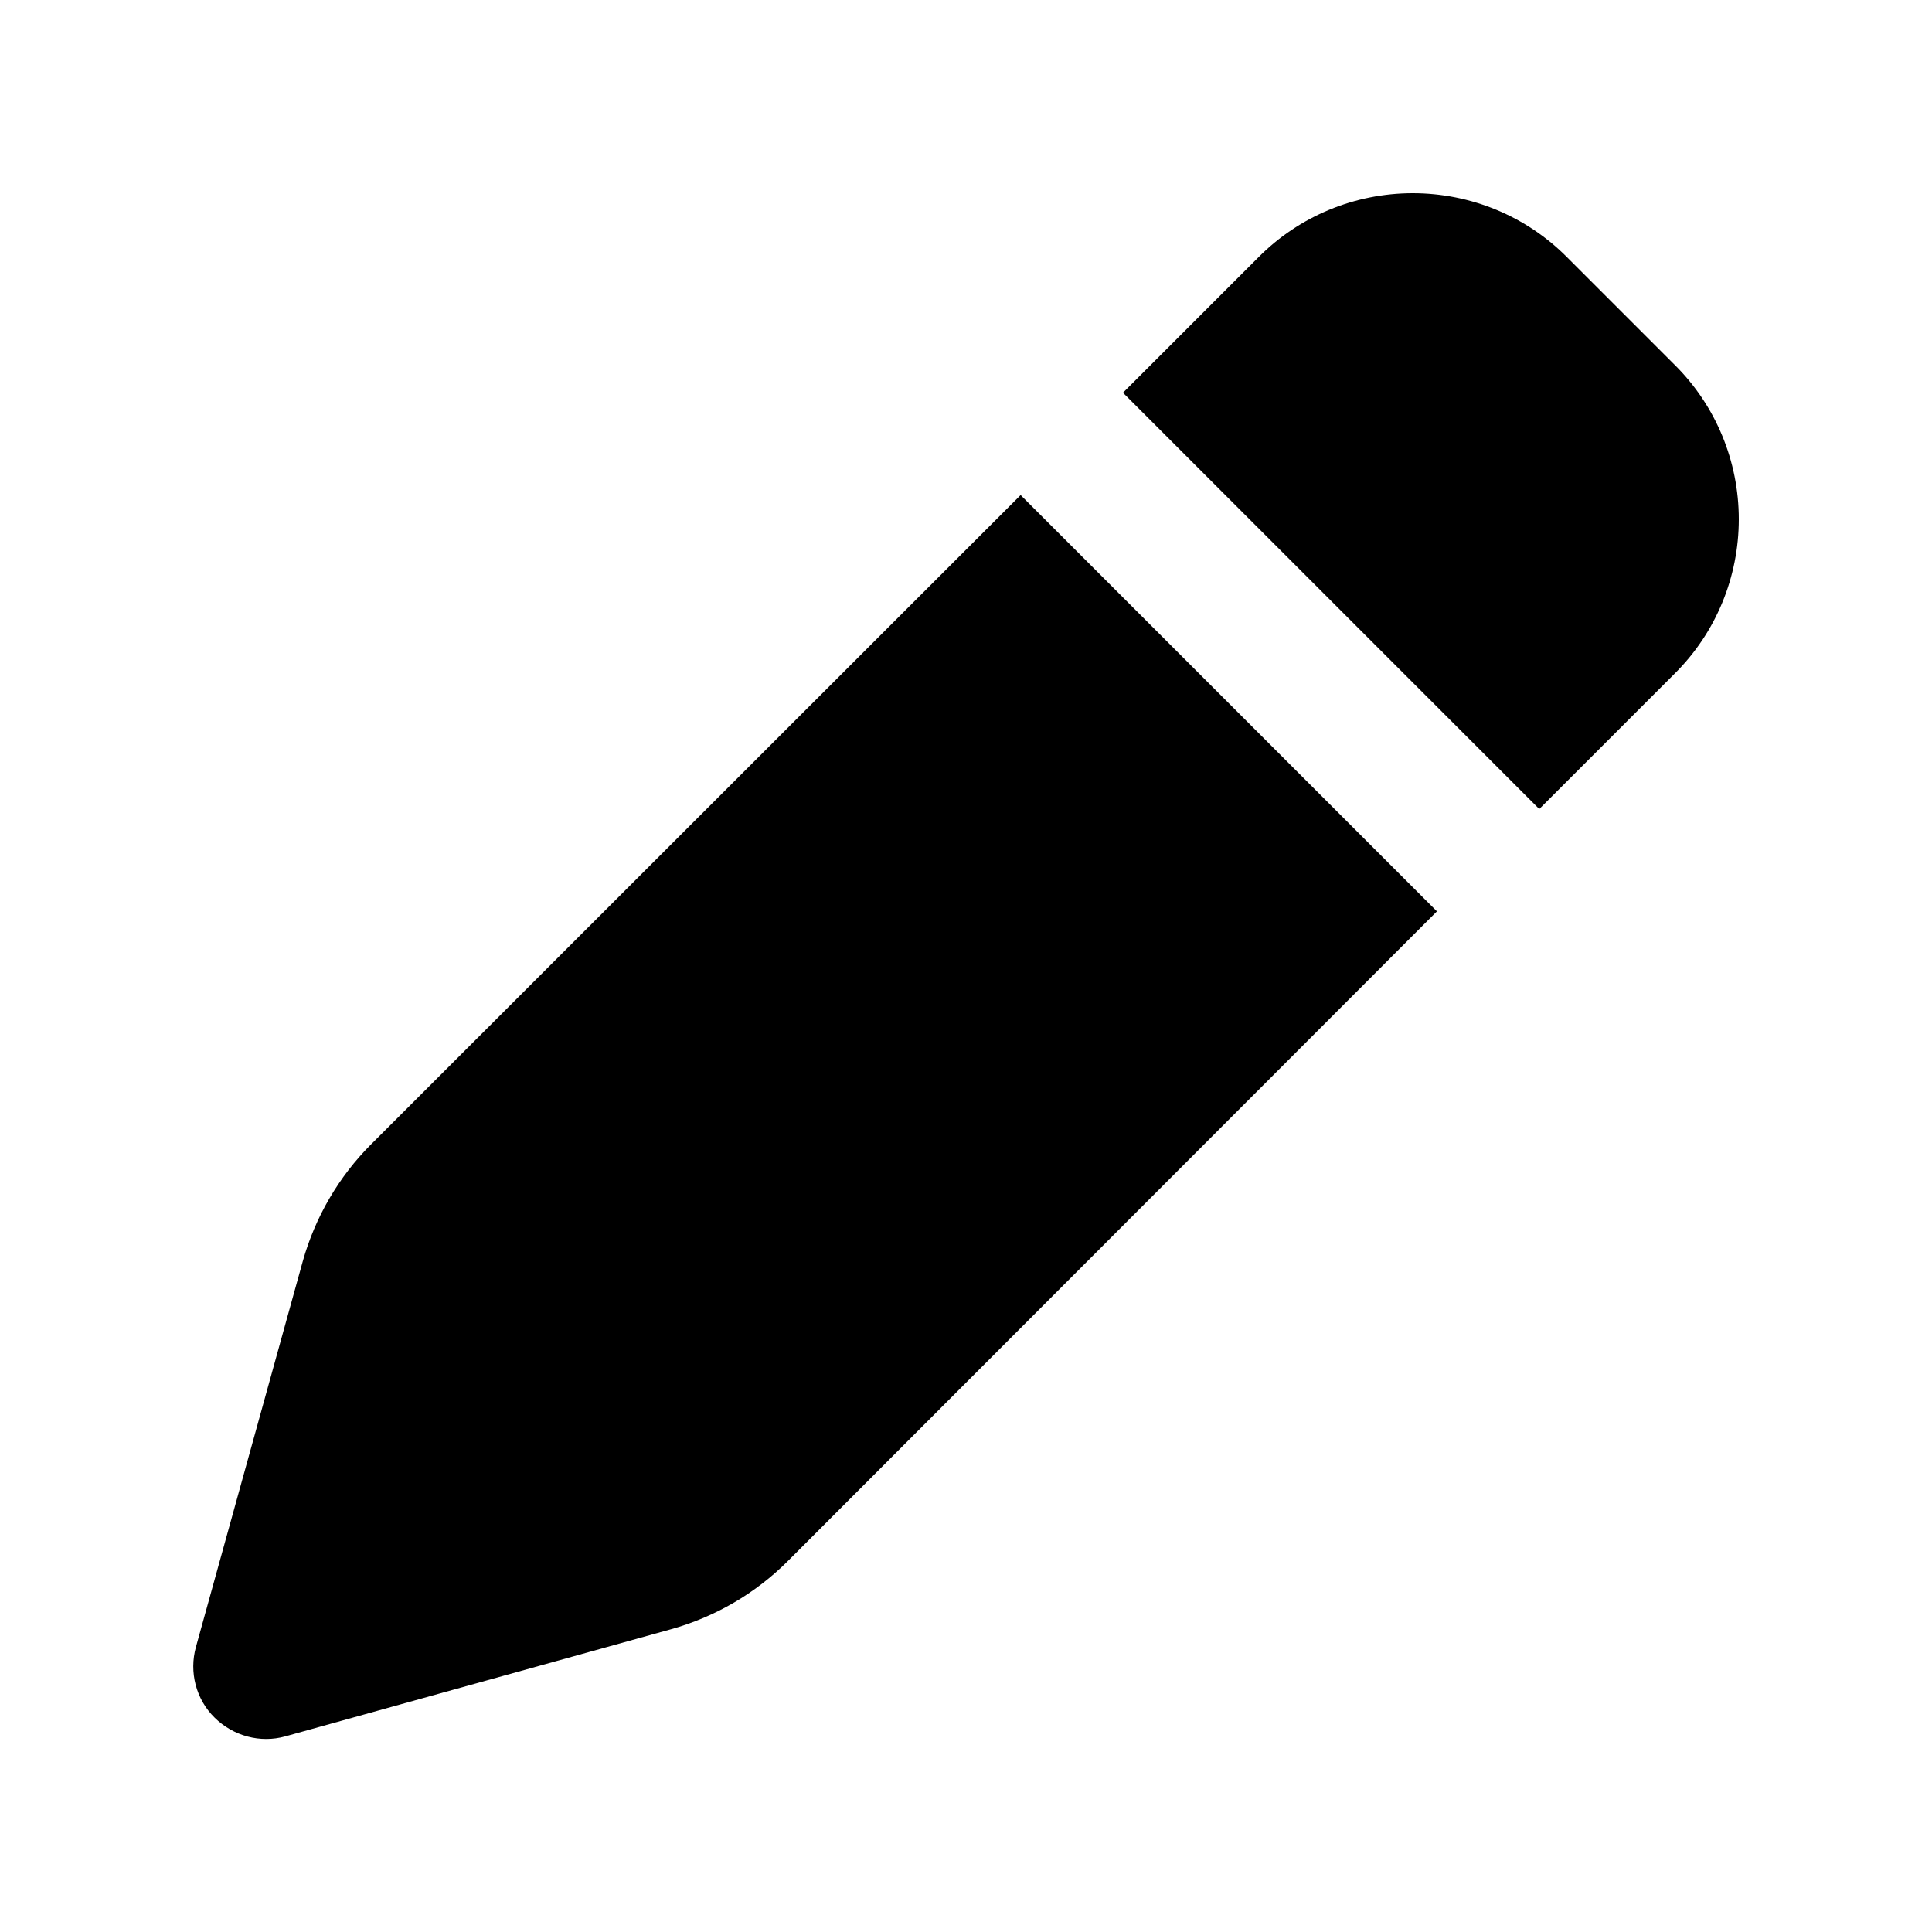
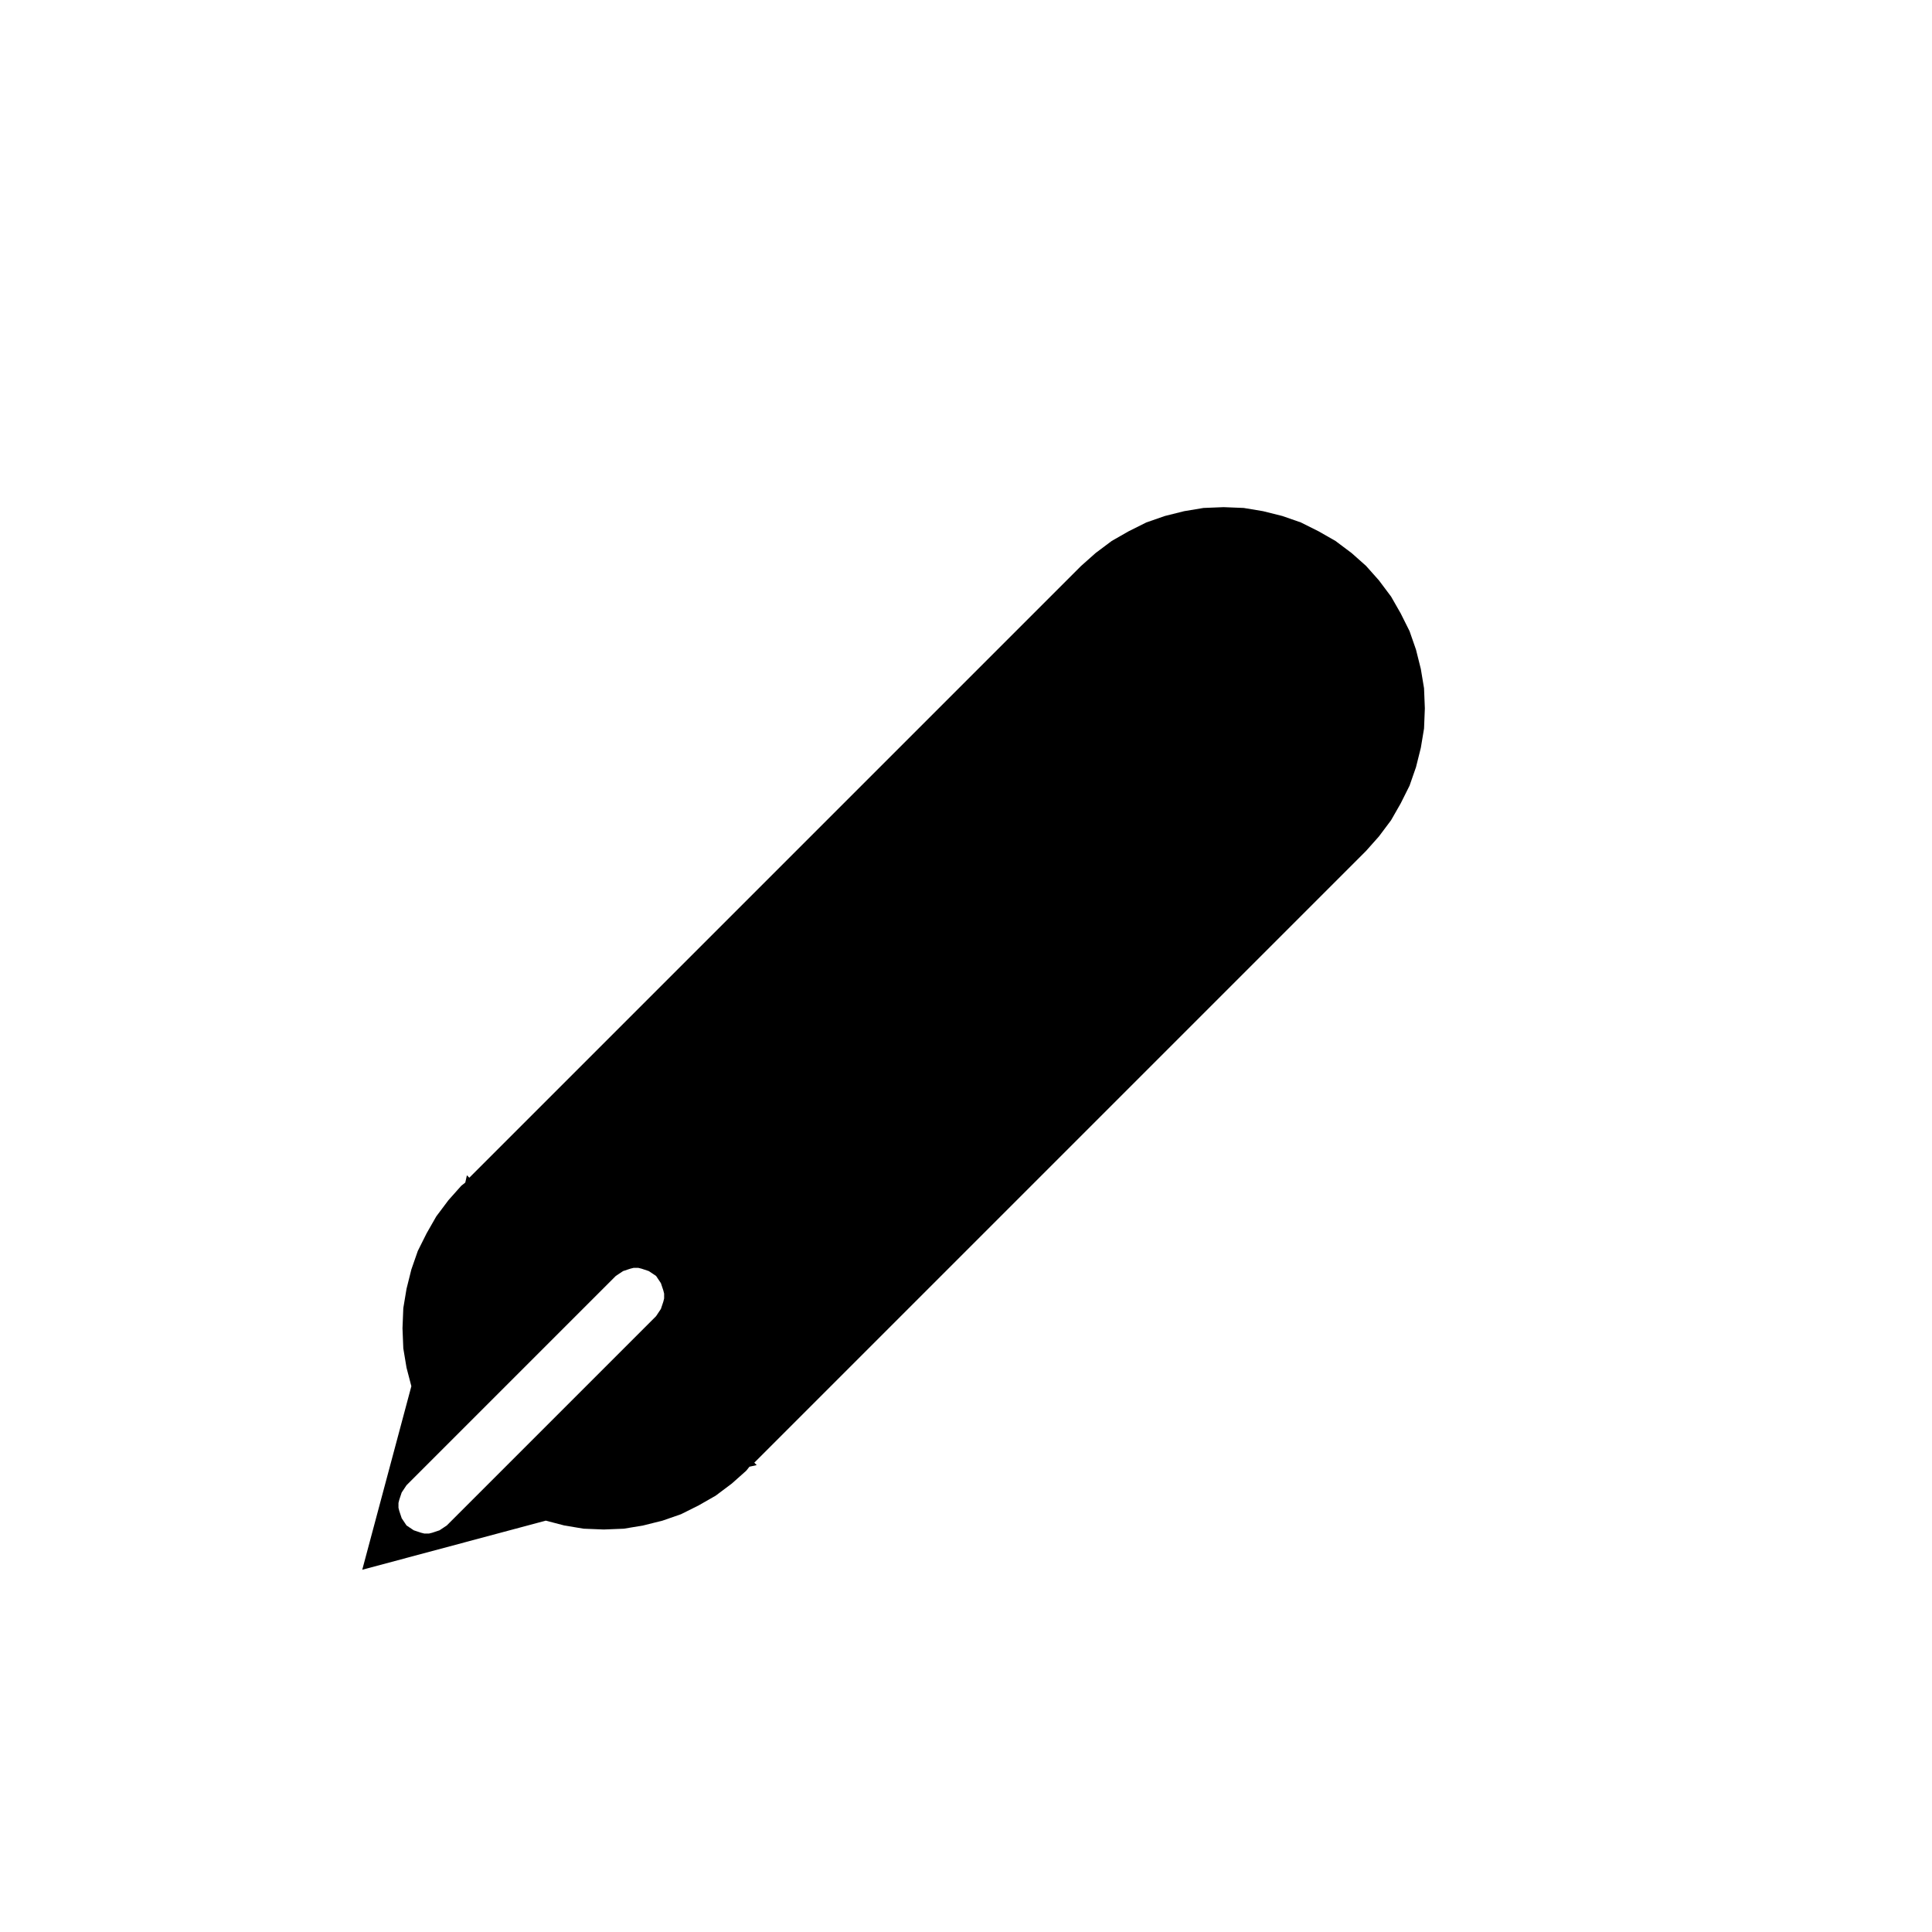
- <svg xmlns="http://www.w3.org/2000/svg" viewBox="0 0 640 640">
-   <path d="M416.9 85.2L372 130.1L509.9 268L554.8 223.1C568.4 209.6 576 191.2 576 172C576 152.8 568.4 134.4 554.8 120.9L519.1 85.2C505.6 71.6 487.2 64 468 64C448.8 64 430.4 71.6 416.9 85.2zM338.1 164L122.9 379.1C112.2 389.8 104.4 403.2 100.3 417.8L64.9 545.6C62.6 553.9 64.9 562.9 71.1 569C77.3 575.1 86.2 577.5 94.5 575.2L222.3 539.7C236.9 535.6 250.2 527.9 261 517.1L476 301.9L338.1 164z" />
+ <svg xmlns="http://www.w3.org/2000/svg" width="24" height="24" viewBox="0 0 24 24">
+   <path fill="#000000" fill-rule="evenodd" d="M 17.28 10.19 L 17.40 9.98 L 17.51 9.76 L 17.59 9.53 L 17.65 9.29 L 17.69 9.05 L 17.70 8.80 L 17.69 8.55 L 17.65 8.31 L 17.59 8.07 L 17.51 7.84 L 17.40 7.62 L 17.28 7.41 L 17.13 7.21 L 16.97 7.03 L 16.79 6.87 L 16.59 6.72 L 16.38 6.60 L 16.16 6.49 L 15.93 6.41 L 15.69 6.35 L 15.45 6.31 L 15.20 6.30 L 14.95 6.31 L 14.71 6.35 L 14.47 6.41 L 14.24 6.49 L 14.02 6.60 L 13.81 6.72 L 13.61 6.87 L 13.43 7.03 L 5.83 14.63 L 5.80 14.60 L 5.78 14.69 L 5.73 14.73 L 5.57 14.91 L 5.42 15.11 L 5.30 15.32 L 5.19 15.54 L 5.11 15.77 L 5.05 16.01 L 5.01 16.25 L 5.00 16.50 L 5.01 16.75 L 5.05 16.99 L 5.11 17.22 L 4.50 19.50 L 6.78 18.89 L 7.01 18.95 L 7.25 18.99 L 7.50 19.00 L 7.75 18.99 L 7.99 18.95 L 8.23 18.89 L 8.46 18.81 L 8.68 18.70 L 8.89 18.58 L 9.09 18.43 L 9.27 18.27 L 9.31 18.22 L 9.40 18.20 L 9.37 18.17 L 16.97 10.57 L 17.13 10.39 L 17.28 10.19 Z M 5.55 18.95 L 5.52 18.97 L 5.49 18.99 L 5.46 19.01 L 5.43 19.02 L 5.40 19.03 L 5.37 19.04 L 5.33 19.05 L 5.30 19.05 L 5.27 19.05 L 5.23 19.04 L 5.20 19.03 L 5.17 19.02 L 5.14 19.01 L 5.11 18.99 L 5.08 18.97 L 5.05 18.95 L 5.03 18.92 L 5.01 18.89 L 4.99 18.86 L 4.98 18.83 L 4.97 18.80 L 4.96 18.77 L 4.95 18.73 L 4.95 18.70 L 4.95 18.67 L 4.96 18.63 L 4.97 18.60 L 4.98 18.57 L 4.99 18.54 L 5.01 18.51 L 5.03 18.48 L 5.05 18.45 L 7.65 15.85 L 7.68 15.83 L 7.71 15.81 L 7.74 15.79 L 7.77 15.78 L 7.80 15.77 L 7.83 15.76 L 7.87 15.75 L 7.90 15.75 L 7.93 15.75 L 7.97 15.76 L 8.00 15.77 L 8.03 15.78 L 8.06 15.79 L 8.09 15.81 L 8.12 15.83 L 8.15 15.85 L 8.17 15.88 L 8.19 15.91 L 8.21 15.94 L 8.22 15.97 L 8.23 16.00 L 8.24 16.03 L 8.25 16.07 L 8.25 16.10 L 8.25 16.13 L 8.24 16.17 L 8.23 16.20 L 8.22 16.23 L 8.21 16.26 L 8.19 16.29 L 8.17 16.32 L 8.15 16.35 L 5.55 18.95 Z" />
</svg>
